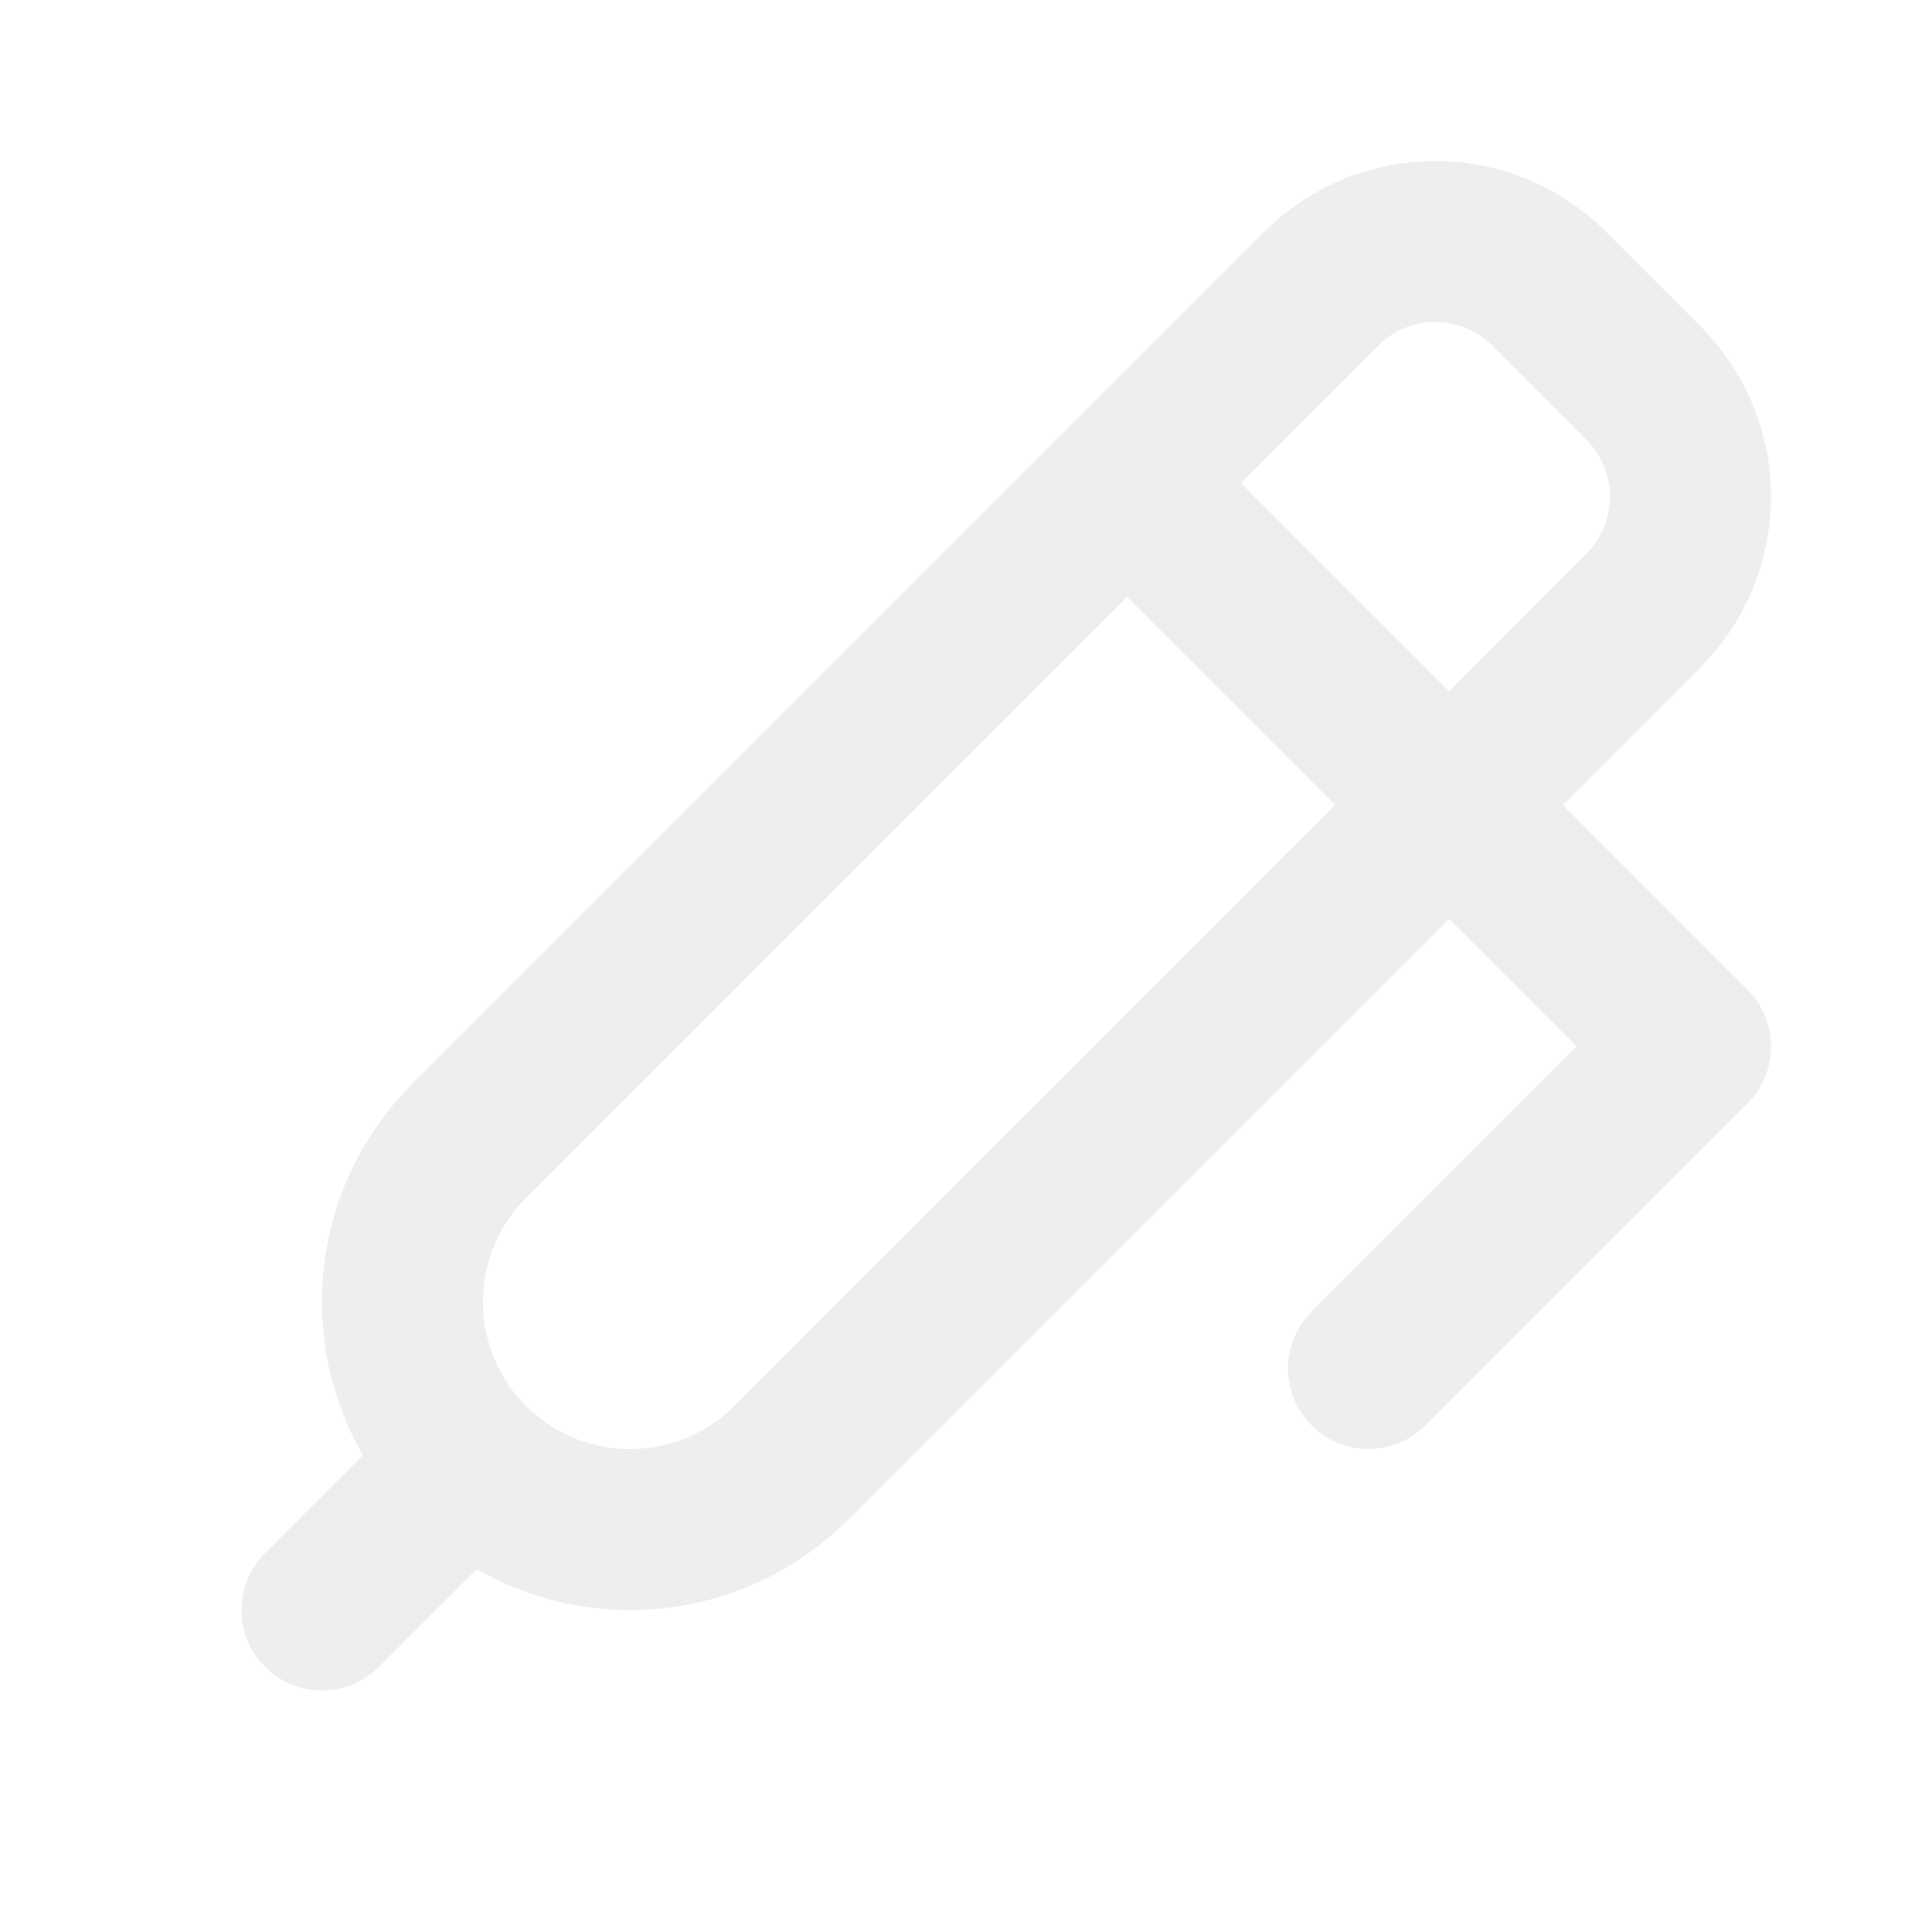
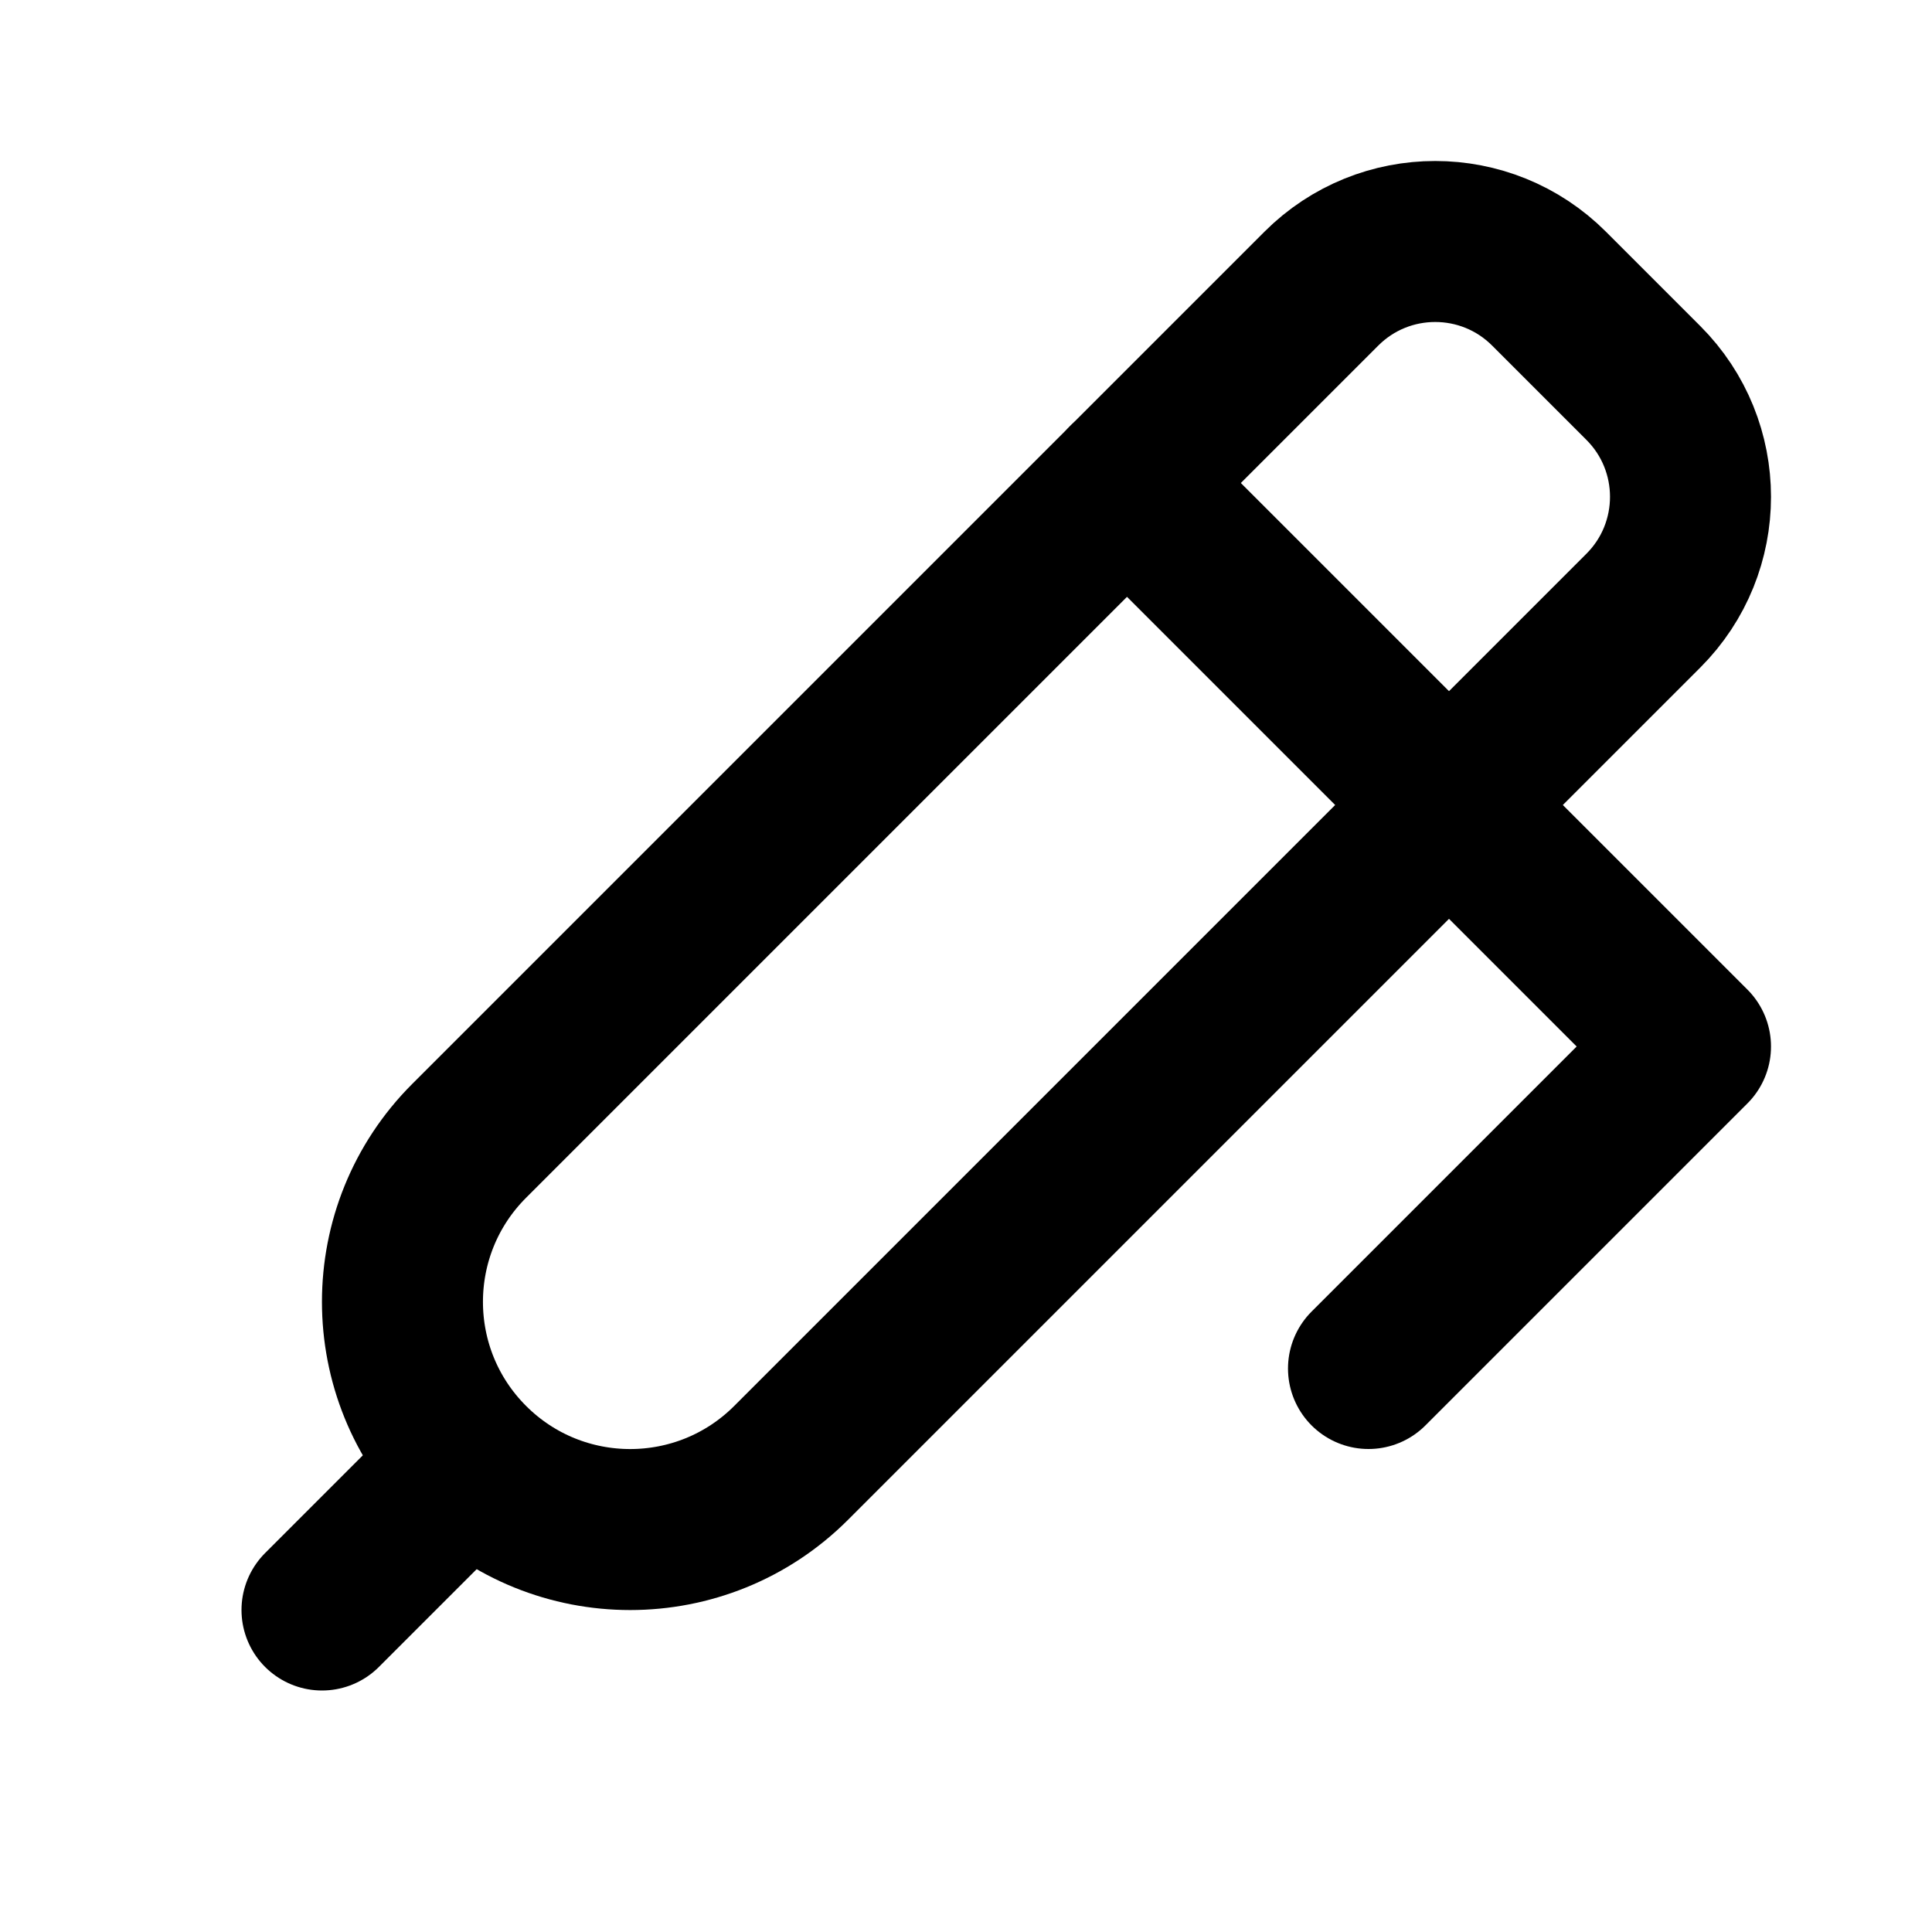
- <svg xmlns="http://www.w3.org/2000/svg" width="24" height="24" viewBox="0 0 24 24" fill="none" stroke="#EEEEEE" stroke-width="2" stroke-linecap="round" stroke-linejoin="round" class="icon icon-tabler icons-tabler-outline icon-tabler-ballpen">
+ <svg xmlns="http://www.w3.org/2000/svg" width="24" height="24" viewBox="0 0 24 24" fill="none" stroke="currentColor" stroke-width="2" stroke-linecap="round" stroke-linejoin="round" class="icon icon-tabler icons-tabler-outline icon-tabler-ballpen">
  <path stroke="none" d="M0 0h24v24H0z" fill="none" />
  <path d="M14 6l7 7l-4 4" />
  <path d="M5.828 18.172a2.828 2.828 0 0 0 4 0l10.586 -10.586a2 2 0 0 0 0 -2.829l-1.171 -1.171a2 2 0 0 0 -2.829 0l-10.586 10.586a2.828 2.828 0 0 0 0 4z" />
  <path d="M4 20l1.768 -1.768" />
</svg>
